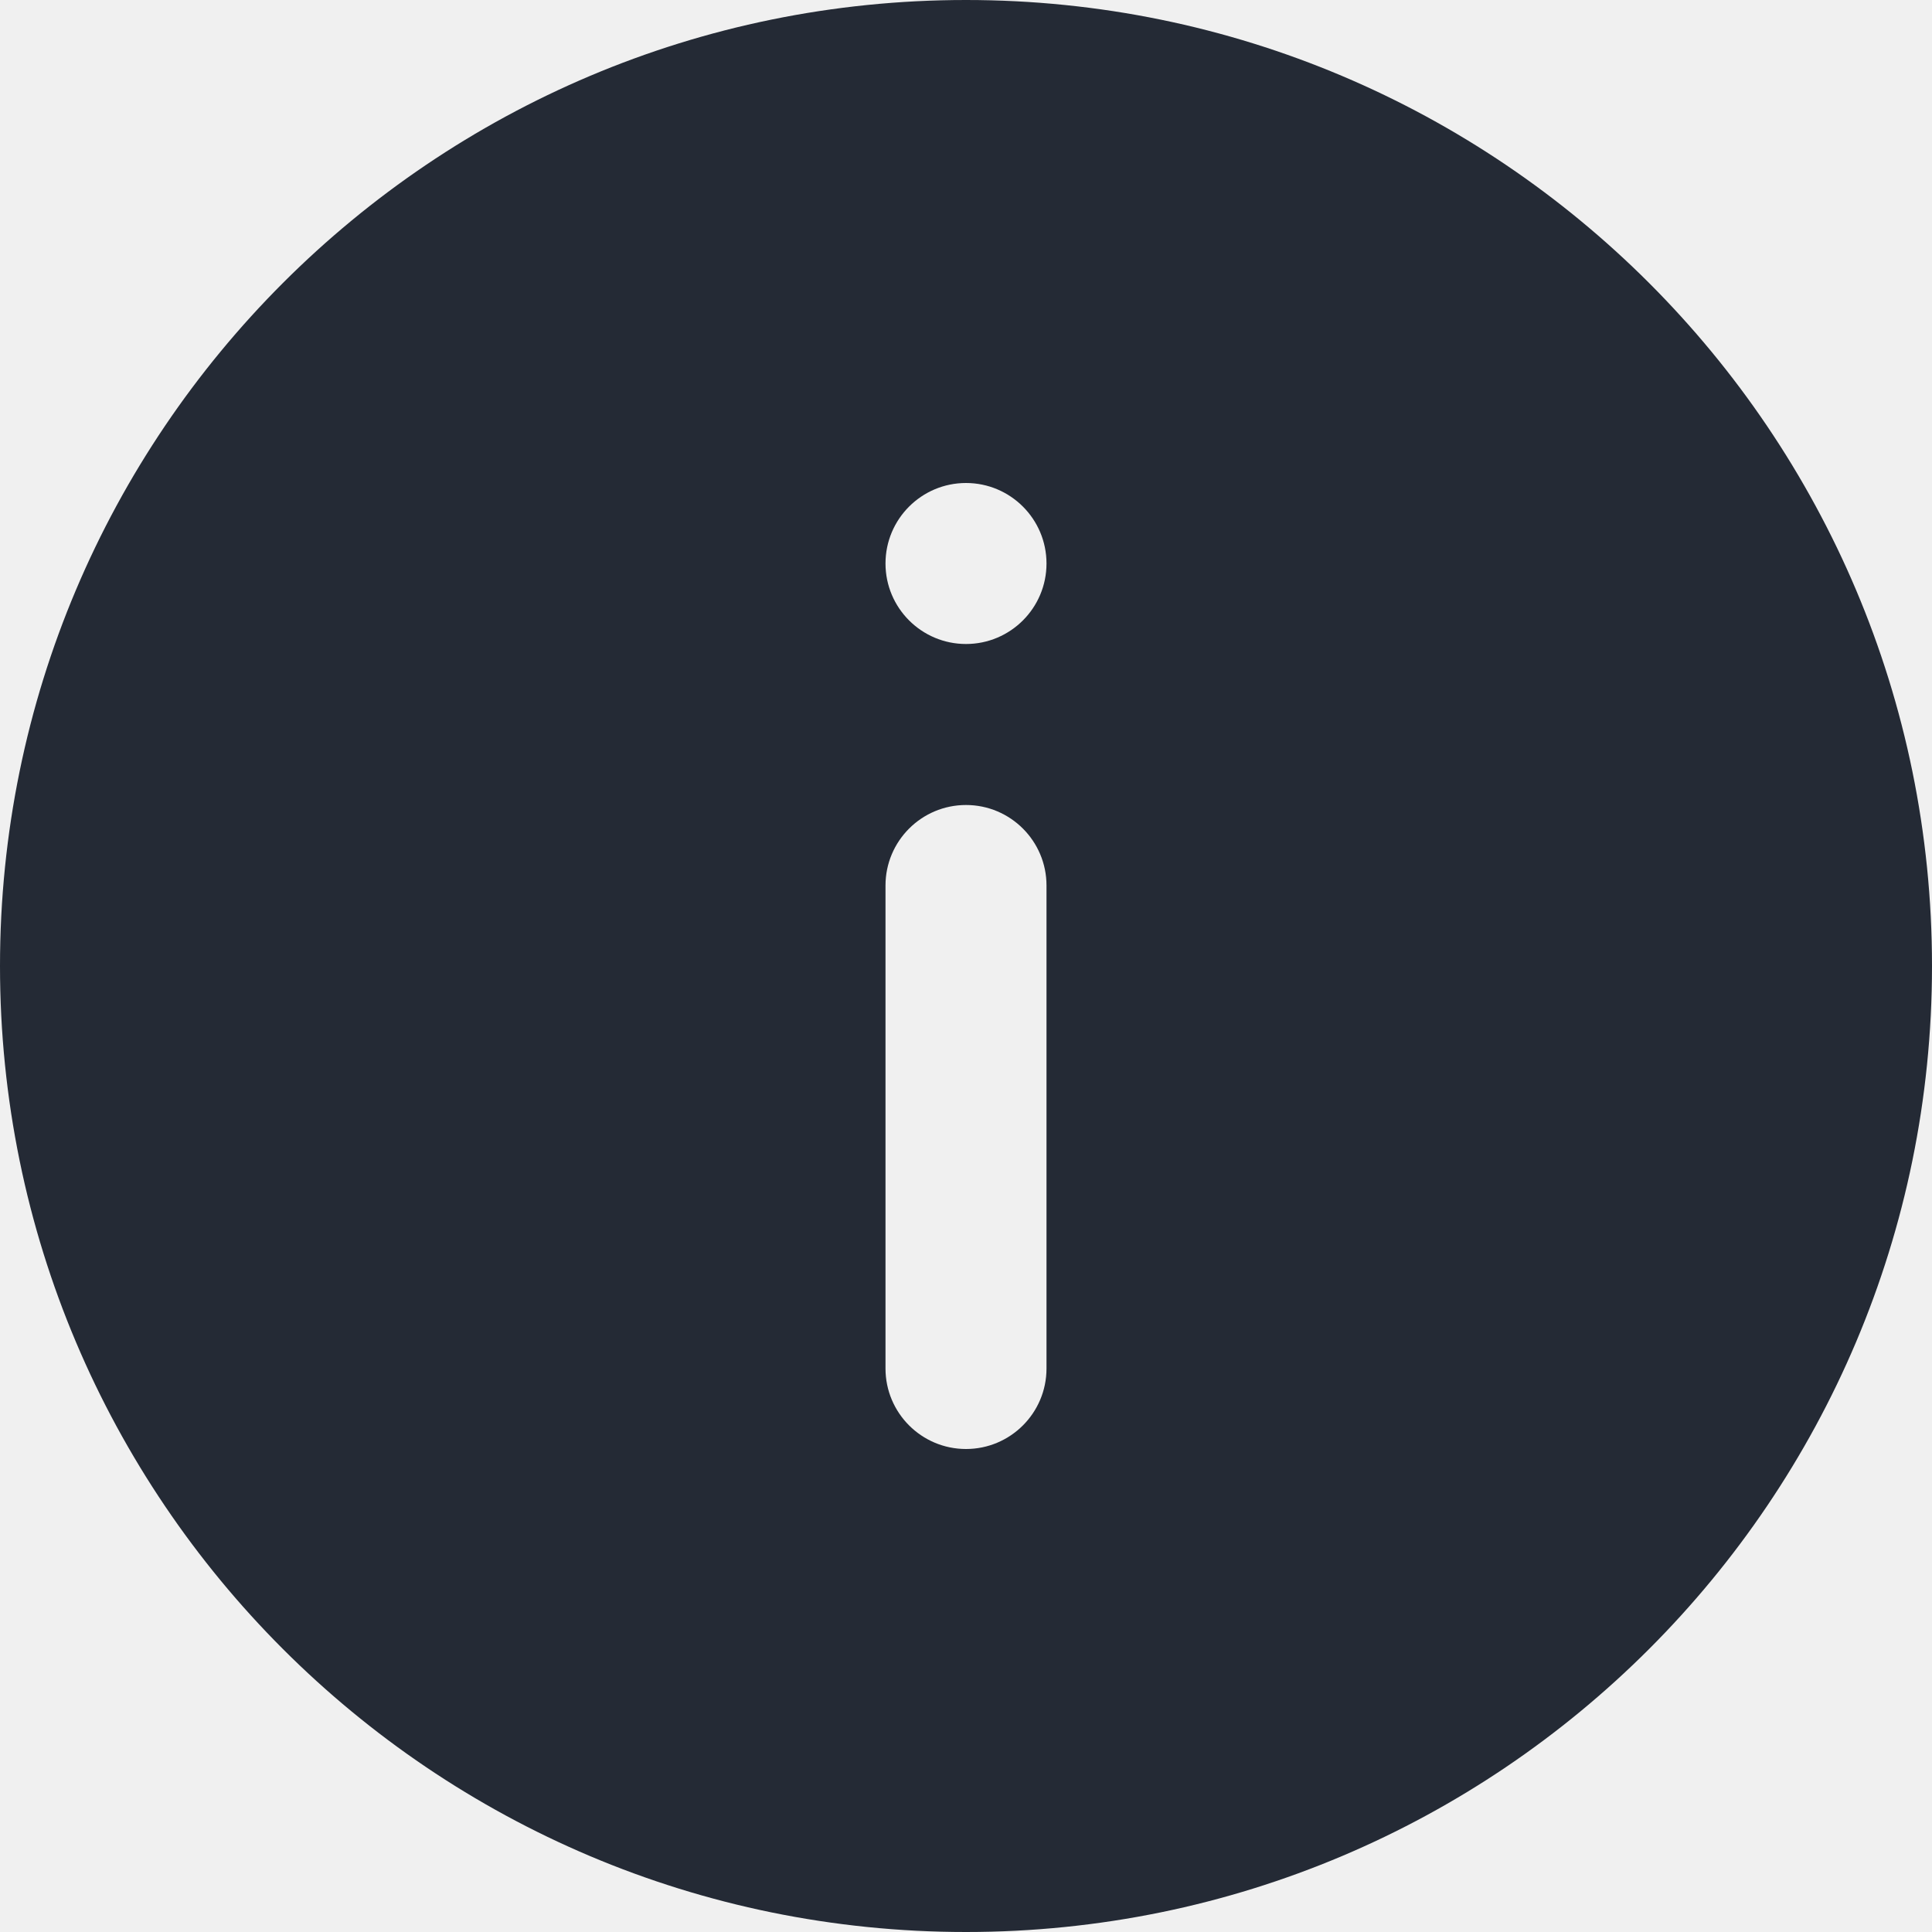
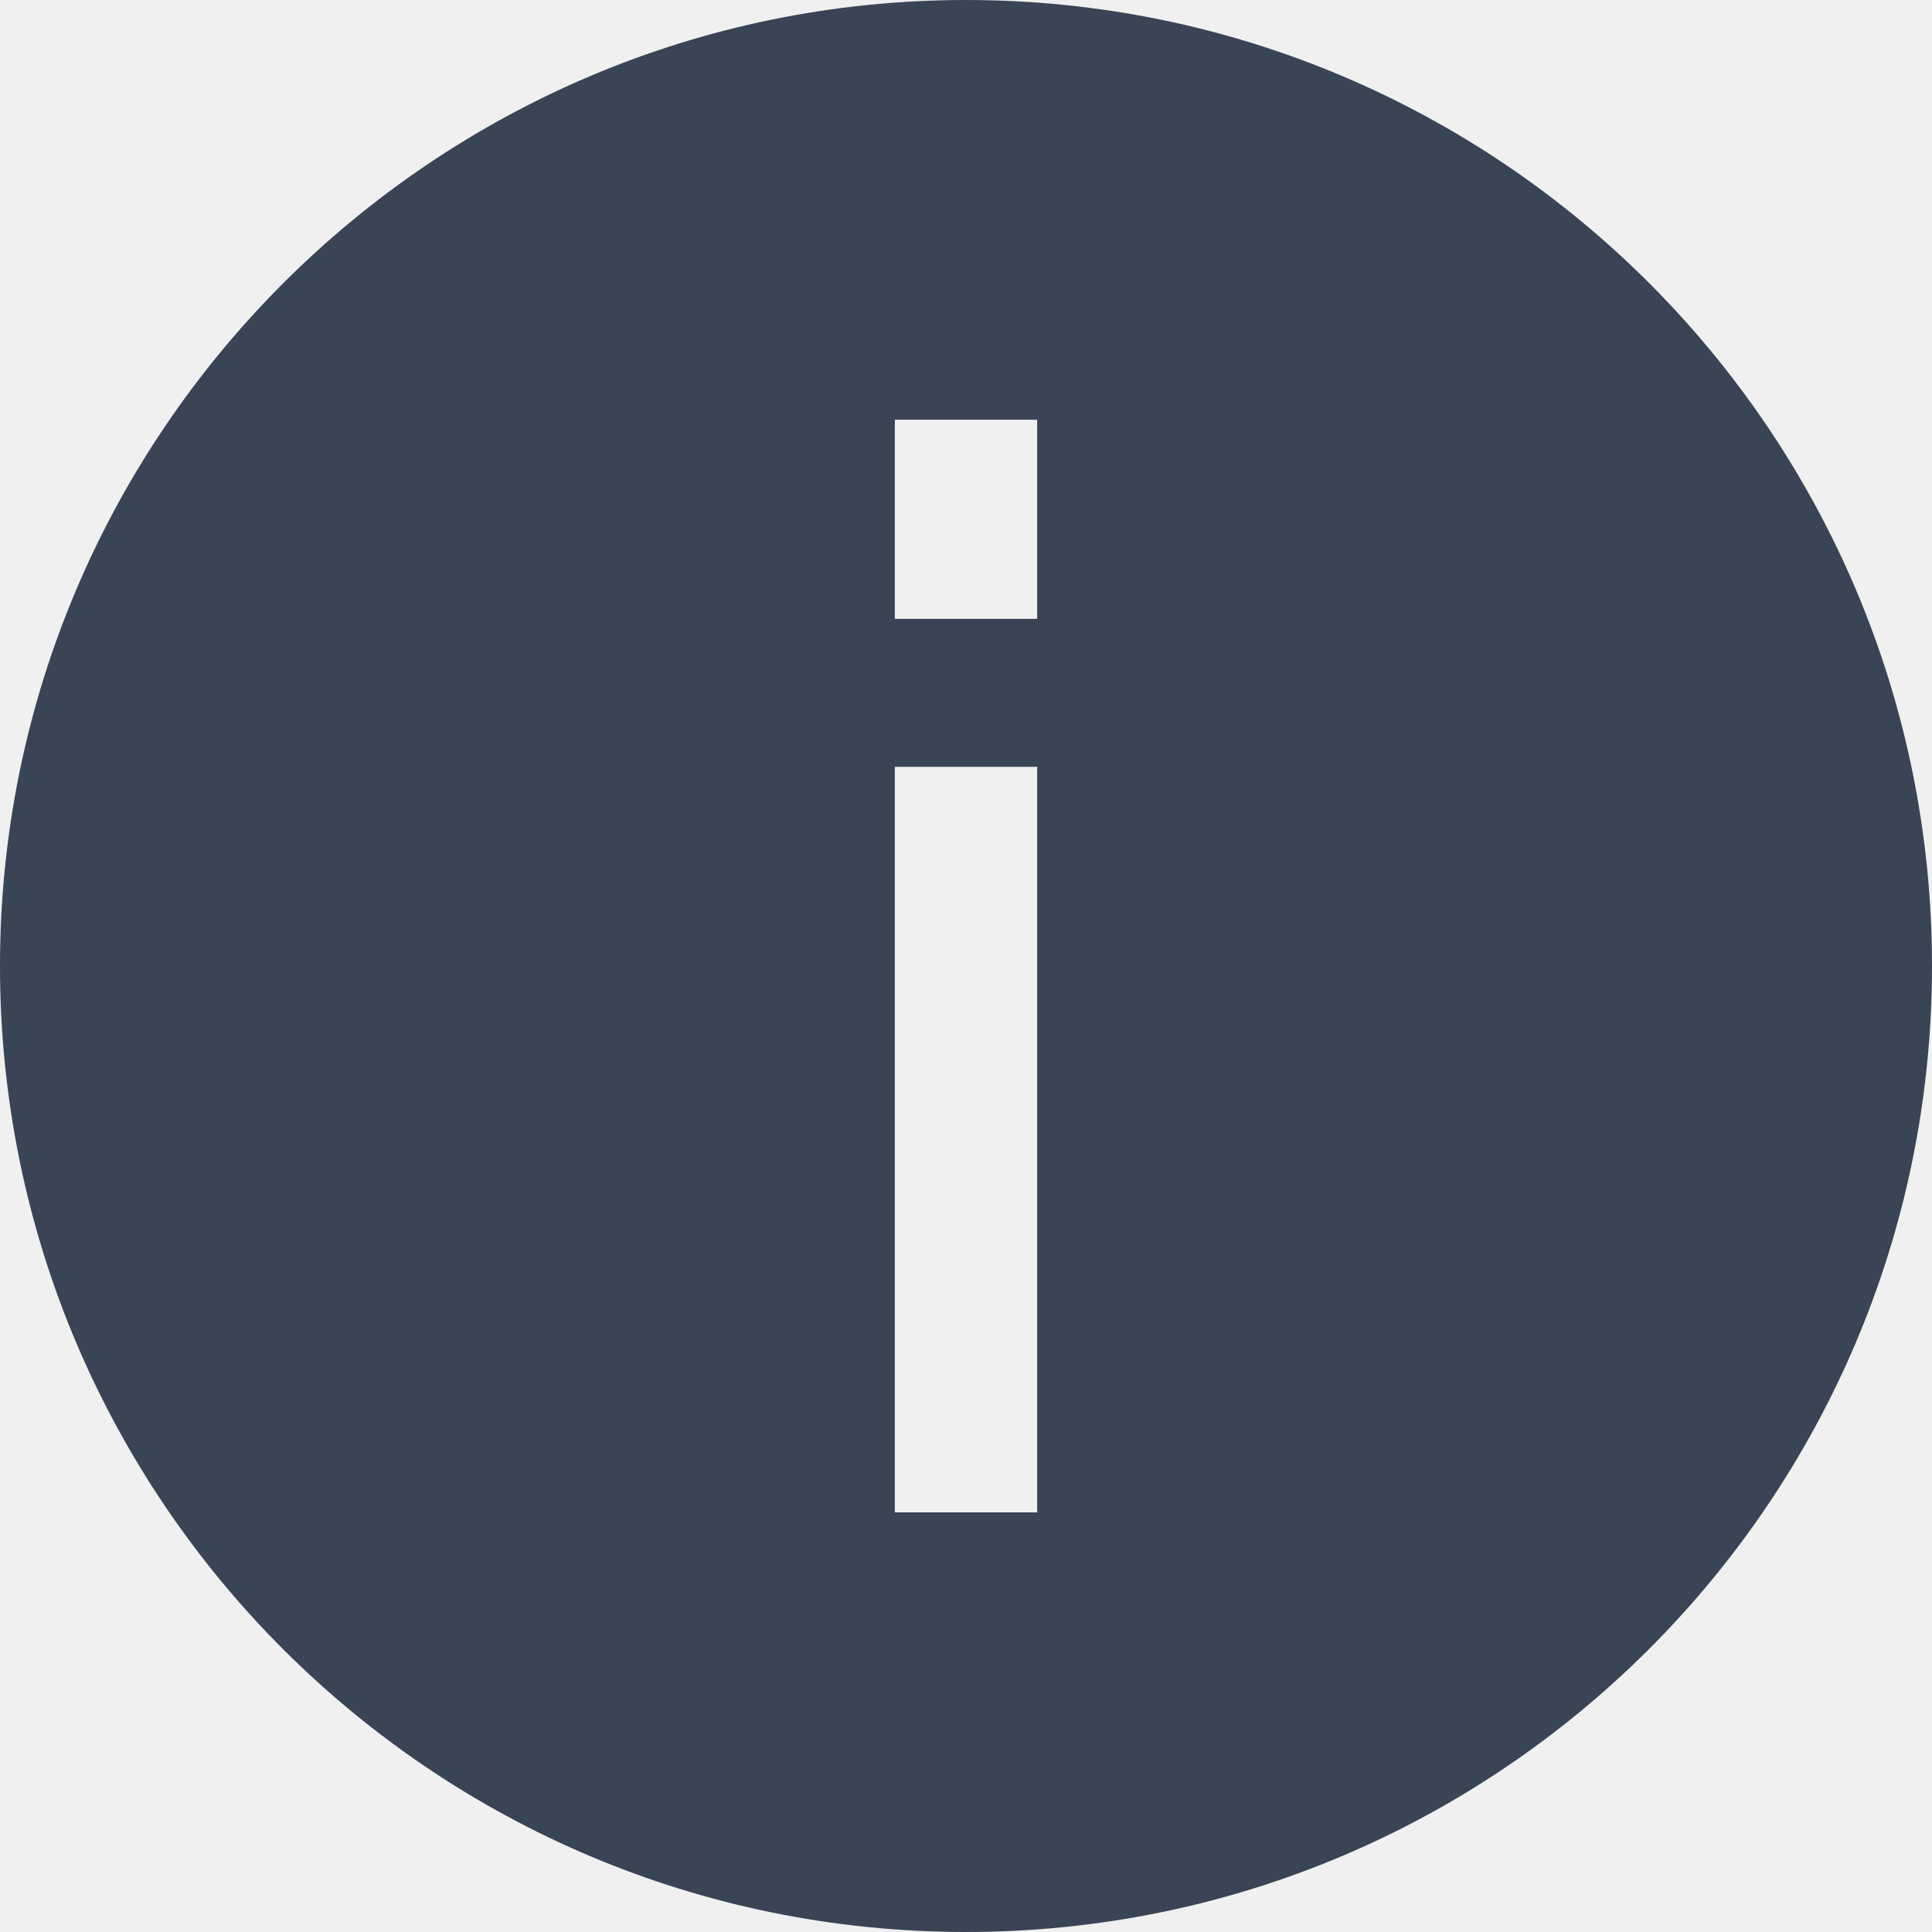
<svg xmlns="http://www.w3.org/2000/svg" width="24" height="24" viewBox="0 0 24 24" fill="none">
-   <path fill-rule="evenodd" clip-rule="evenodd" d="M12 0C5.373 0 0 5.373 0 12C0 18.627 5.373 24 12 24C18.627 24 24 18.627 24 12C24 5.373 18.627 0 12 0ZM13 17C13 17.552 12.552 18 12 18C11.448 18 11 17.552 11 17L11 11C11 10.448 11.448 10 12 10C12.552 10 13 10.448 13 11L13 17ZM11 7C11 6.448 11.448 6 12 6C12.552 6 13 6.448 13 7C13 7.552 12.552 8 12 8C11.448 8 11 7.552 11 7Z" fill="#242A35" />
+   <g clip-path="url(#clip0_11029_22094)">
+     <path fill-rule="evenodd" clip-rule="evenodd" d="M0 12C0 5.373 5.39 0 12 0C18.627 0 24 5.373 24 12C24 18.627 18.627 24 12 24C5.373 24 0 18.627 0 12ZM11.116 18.787H12.884V9.526H11.116V18.787ZM11.116 7.688H12.884V5.214H11.116V7.688Z" fill="#394455" />
+   </g>
+   <defs>
+     <clipPath id="clip0_11029_22094">
+       <rect width="24" height="24" fill="white" transform="matrix(1 0 0 -1 0 24)" />
+     </clipPath>
+   </defs>
</svg>
